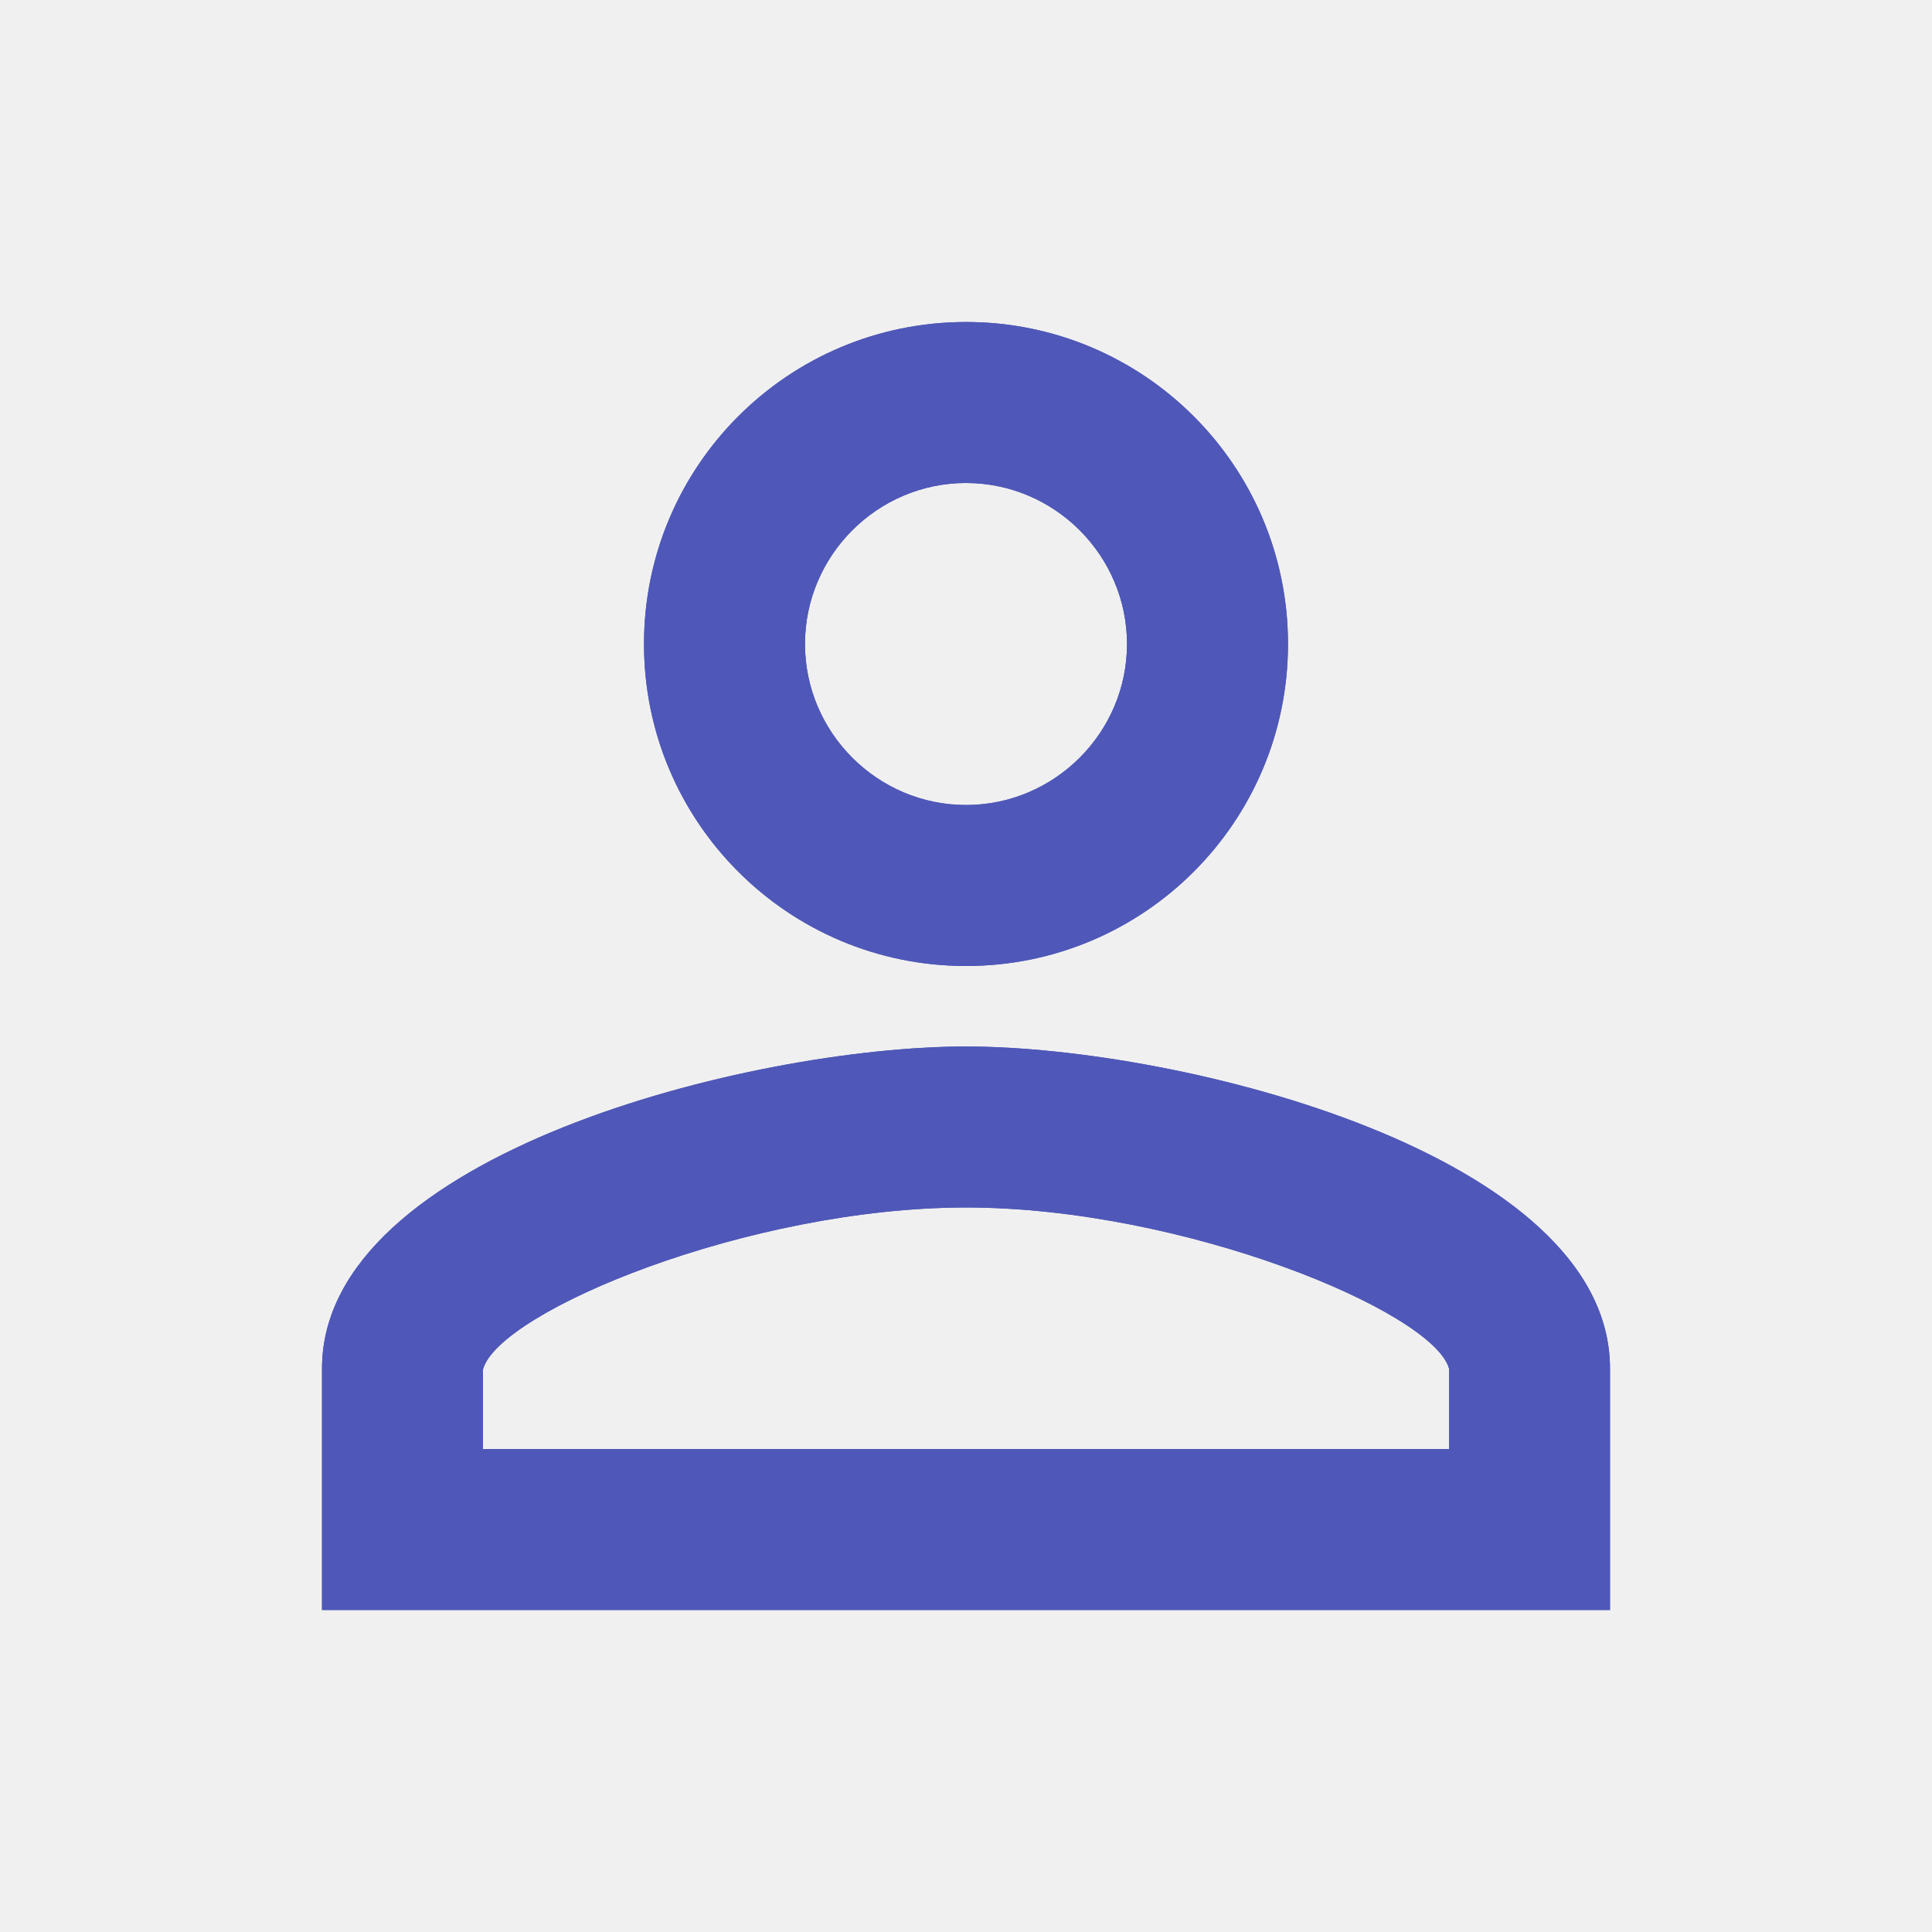
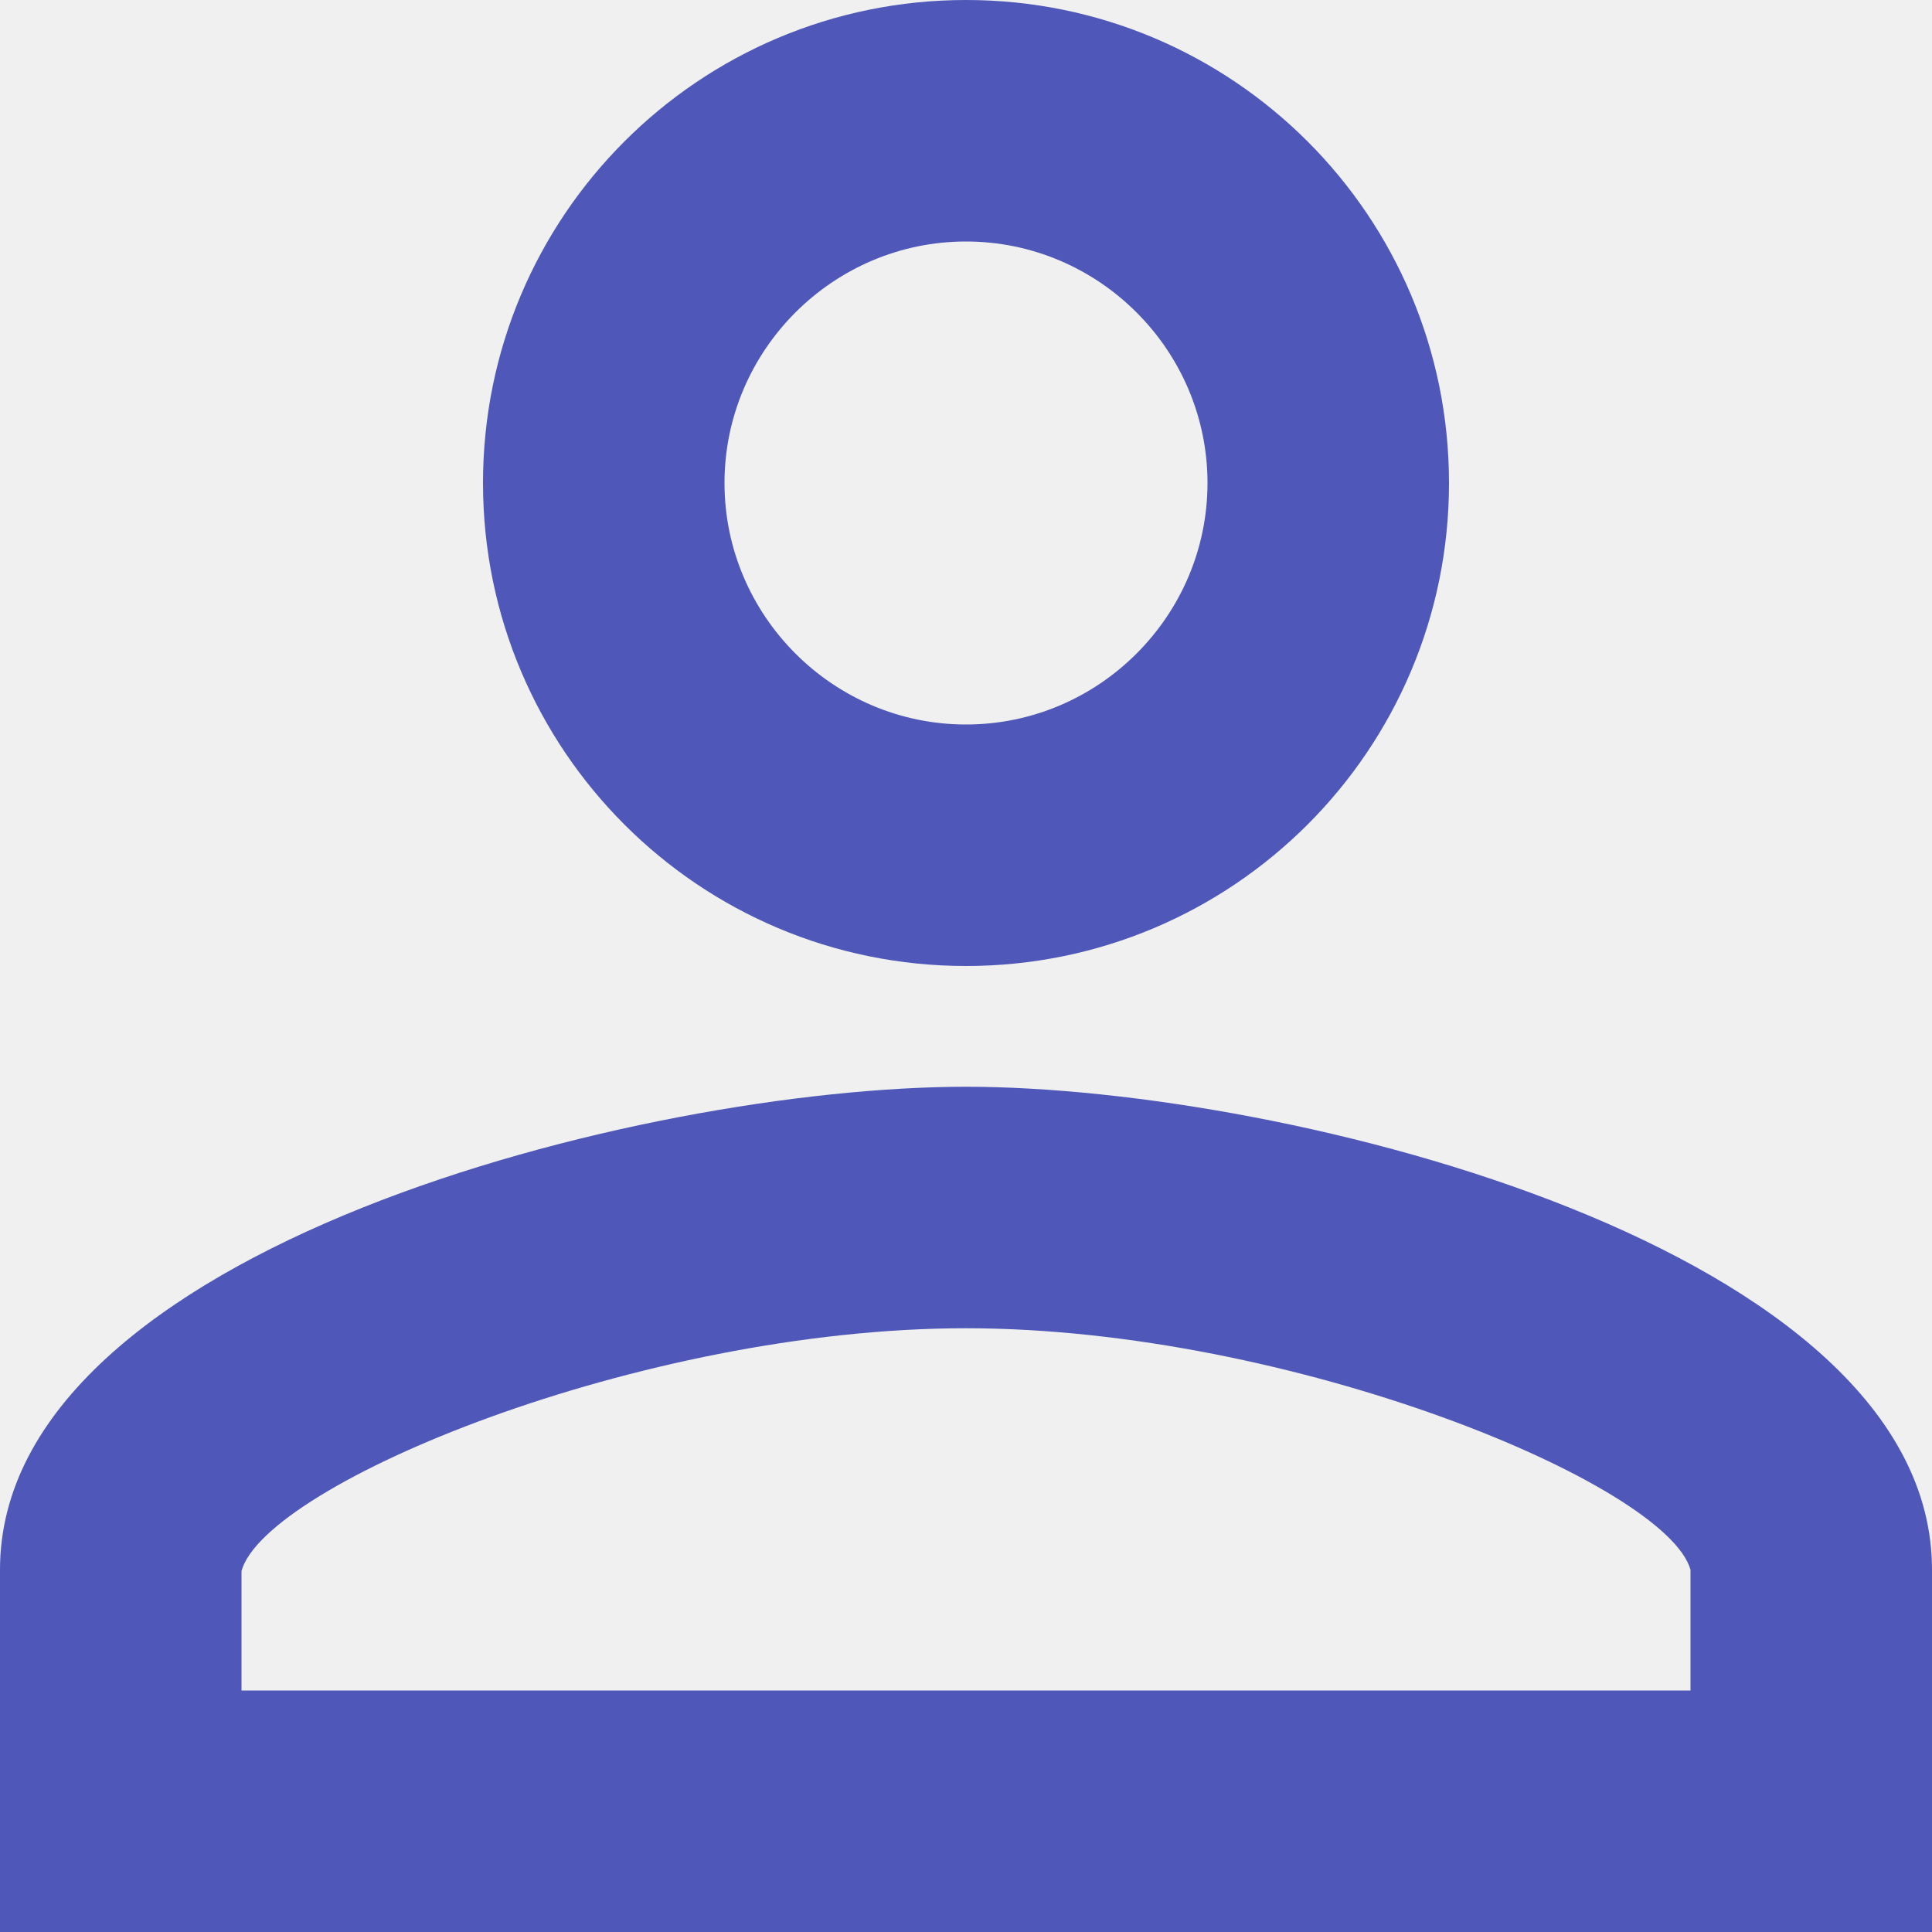
- <svg xmlns="http://www.w3.org/2000/svg" width="24" height="24" viewBox="0 0 24 24" fill="none">
-   <path fill-rule="evenodd" clip-rule="evenodd" d="M16 8C16 10.21 14.21 12 12 12C9.79 12 8 10.21 8 8C8 5.79 9.79 4 12 4C14.21 4 16 5.79 16 8ZM14 8C14 6.9 13.1 6 12 6C10.9 6 10 6.9 10 8C10 9.1 10.9 10 12 10C13.1 10 14 9.1 14 8ZM12 13C9.33 13 4 14.34 4 17V20H20V17C20 14.34 14.67 13 12 13ZM6 17.01V18H18V17C17.8 16.29 14.7 15 12 15C9.3 15 6.2 16.29 6 17.01Z" fill="#4F58B8" />
-   <mask id="mask0" mask-type="alpha" maskUnits="userSpaceOnUse" x="4" y="4" width="16" height="16">
-     <path fill-rule="evenodd" clip-rule="evenodd" d="M16 8C16 10.21 14.21 12 12 12C9.79 12 8 10.21 8 8C8 5.79 9.79 4 12 4C14.21 4 16 5.79 16 8ZM14 8C14 6.9 13.1 6 12 6C10.9 6 10 6.9 10 8C10 9.1 10.9 10 12 10C13.1 10 14 9.1 14 8ZM12 13C9.33 13 4 14.34 4 17V20H20V17C20 14.34 14.67 13 12 13ZM6 17.01V18H18V17C17.8 16.29 14.7 15 12 15C9.3 15 6.2 16.29 6 17.01Z" fill="white" />
-   </mask>
-   <g mask="url(#mask0)">
-     <path fill-rule="evenodd" clip-rule="evenodd" d="M0 0H24V24H0V0Z" fill="#4F58B8" />
-   </g>
+ <svg xmlns="http://www.w3.org/2000/svg" width="16" height="16" viewBox="0 0 16 16" fill="none">
+   <path fill-rule="evenodd" clip-rule="evenodd" d="M12 4C12 6.21 10.21 8 8 8C5.79 8 4 6.21 4 4C4 1.79 5.79 0 8 0C10.21 0 12 1.79 12 4ZM10 4C10 2.9 9.1 2 8 2C6.9 2 6 2.9 6 4C6 5.1 6.9 6 8 6C9.1 6 10 5.1 10 4ZM8 9C5.33 9 0 10.34 0 13V16H16V13C16 10.34 10.67 9 8 9ZM2 13.01V14H14V13C13.8 12.29 10.7 11 8 11C5.3 11 2.2 12.29 2 13.01Z" fill="#4F58B8" />
</svg>
